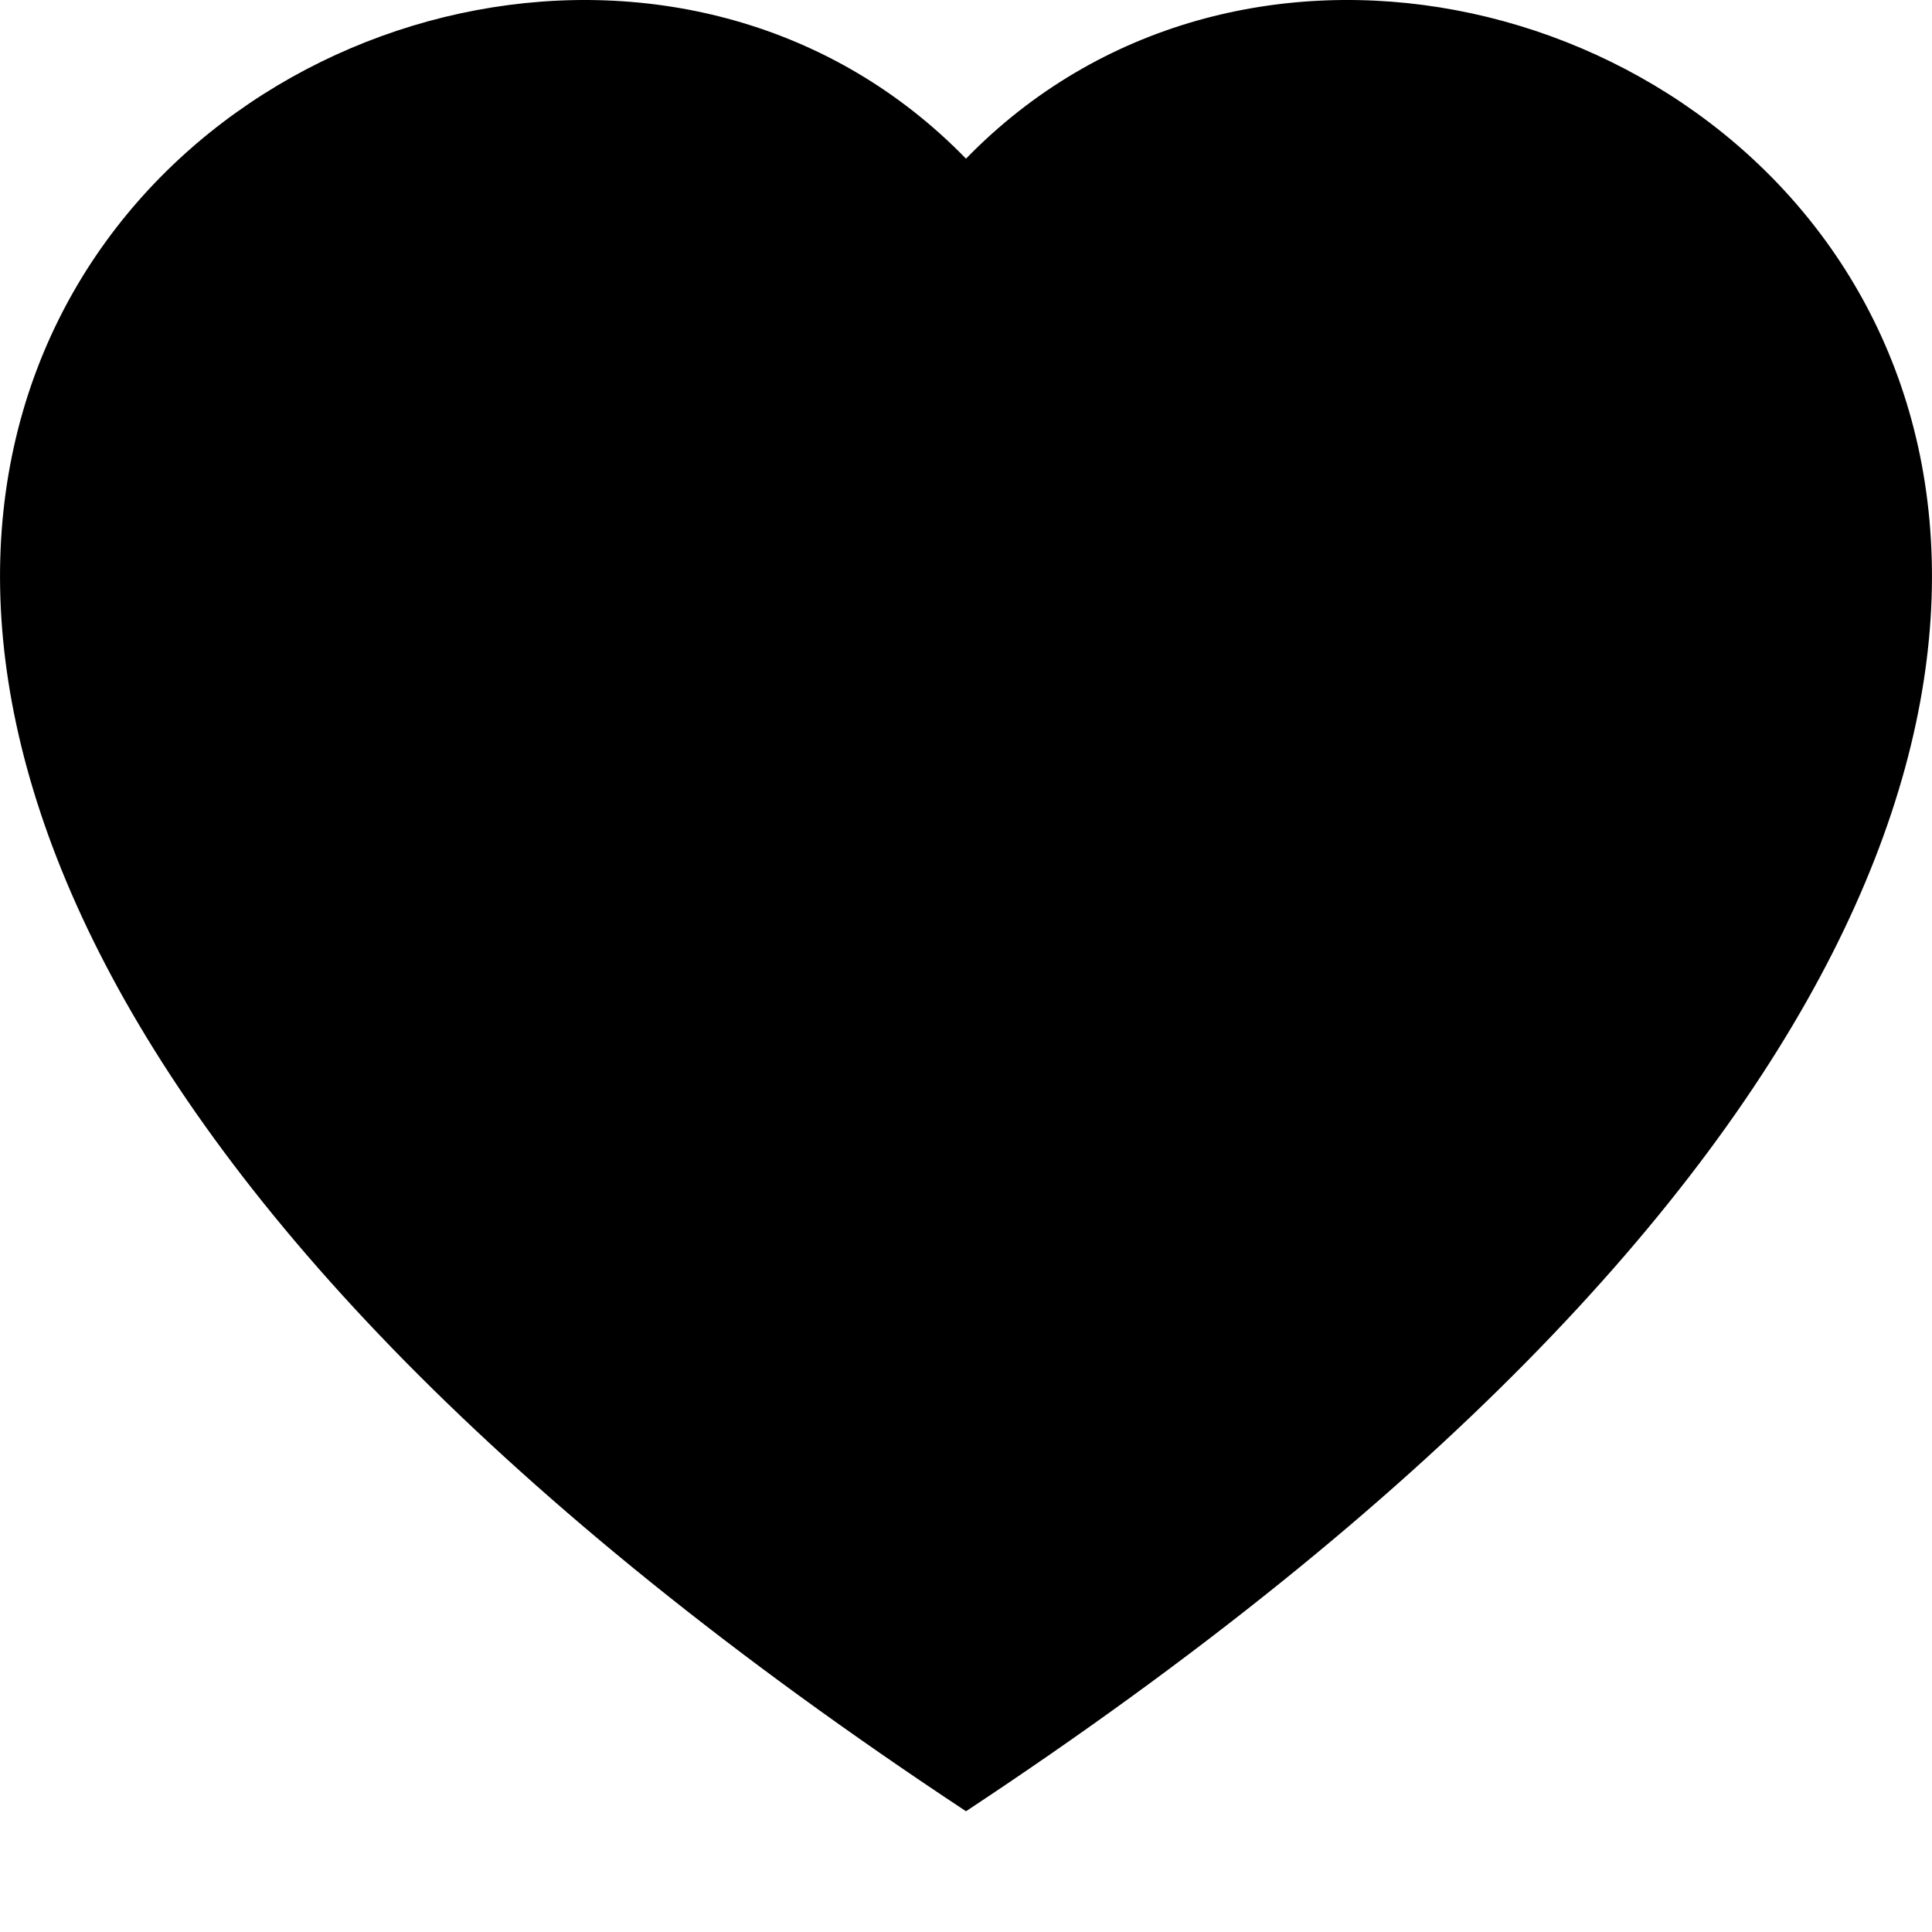
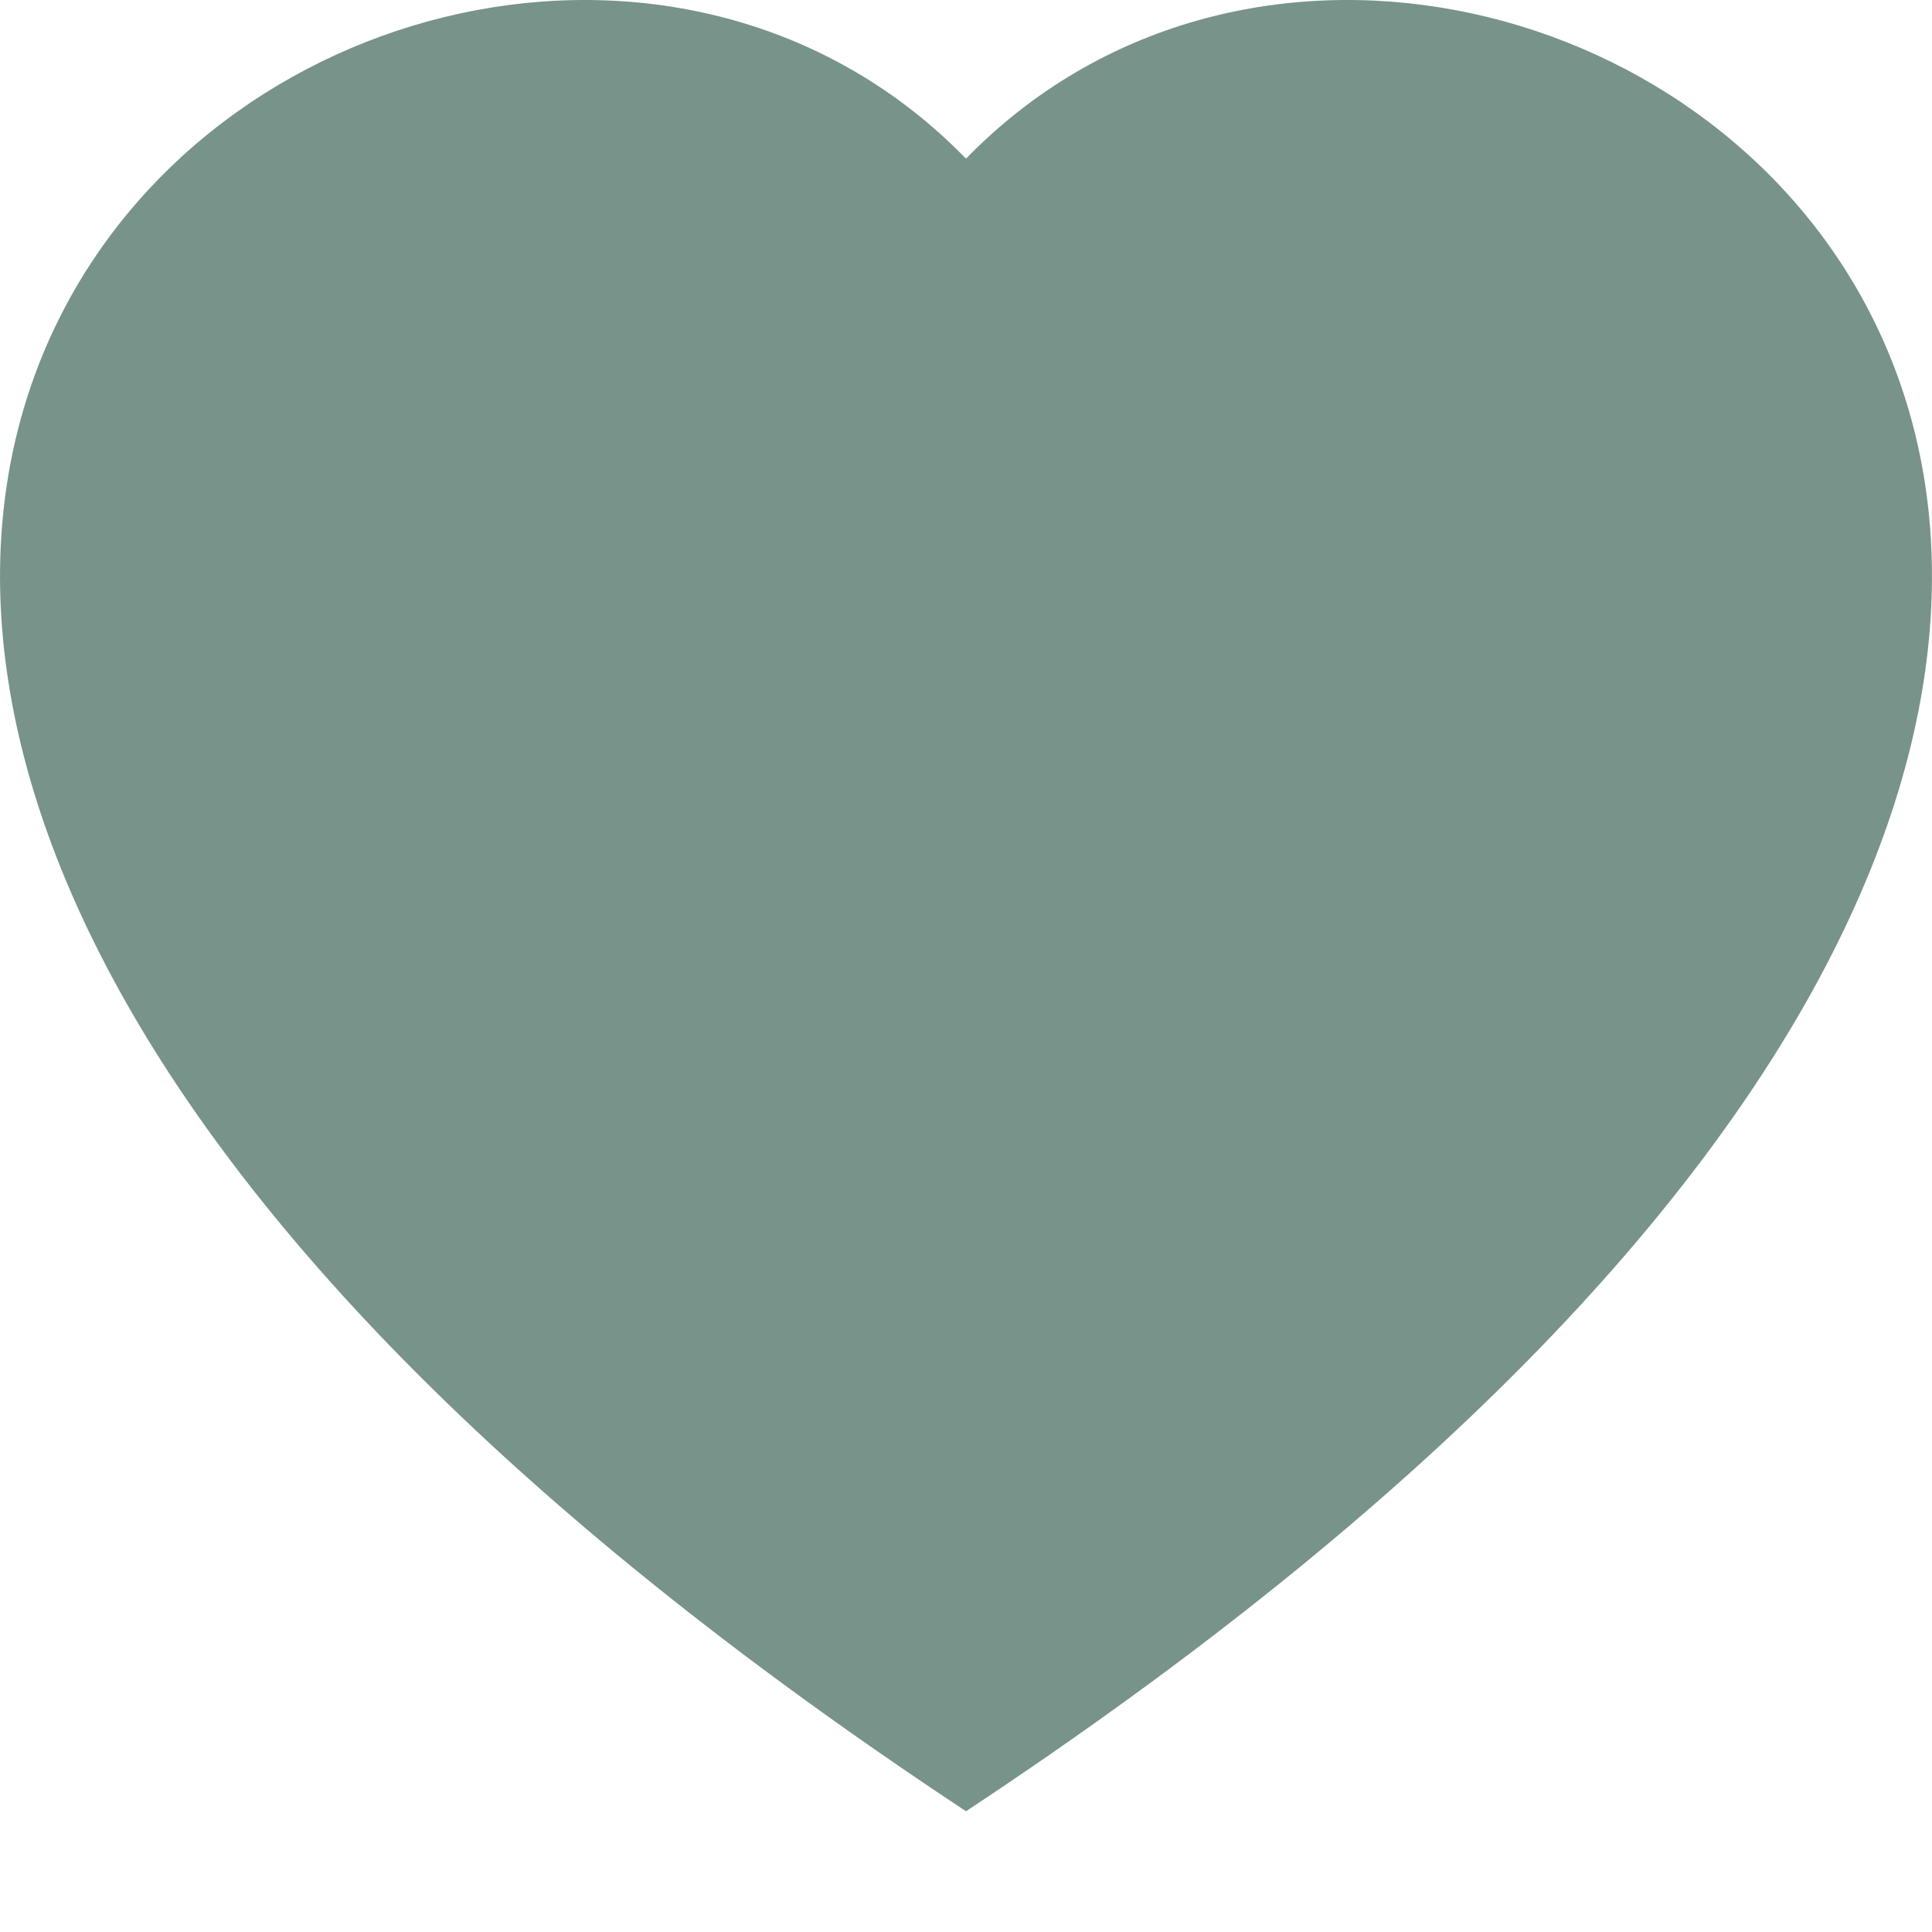
- <svg xmlns="http://www.w3.org/2000/svg" width="30" height="30" fill="currentColor" class="bi bi-heart-fill" viewBox="0 0 16 16">
+ <svg xmlns="http://www.w3.org/2000/svg" color="#78938a" width="30" height="30" fill="currentColor" class="bi bi-heart-fill" viewBox="0 0 16 16">
  <path fill-rule="evenodd" d="M8 1.314C12.438-3.248 23.534 4.735 8 15-7.534 4.736 3.562-3.248 8 1.314" />
</svg>
